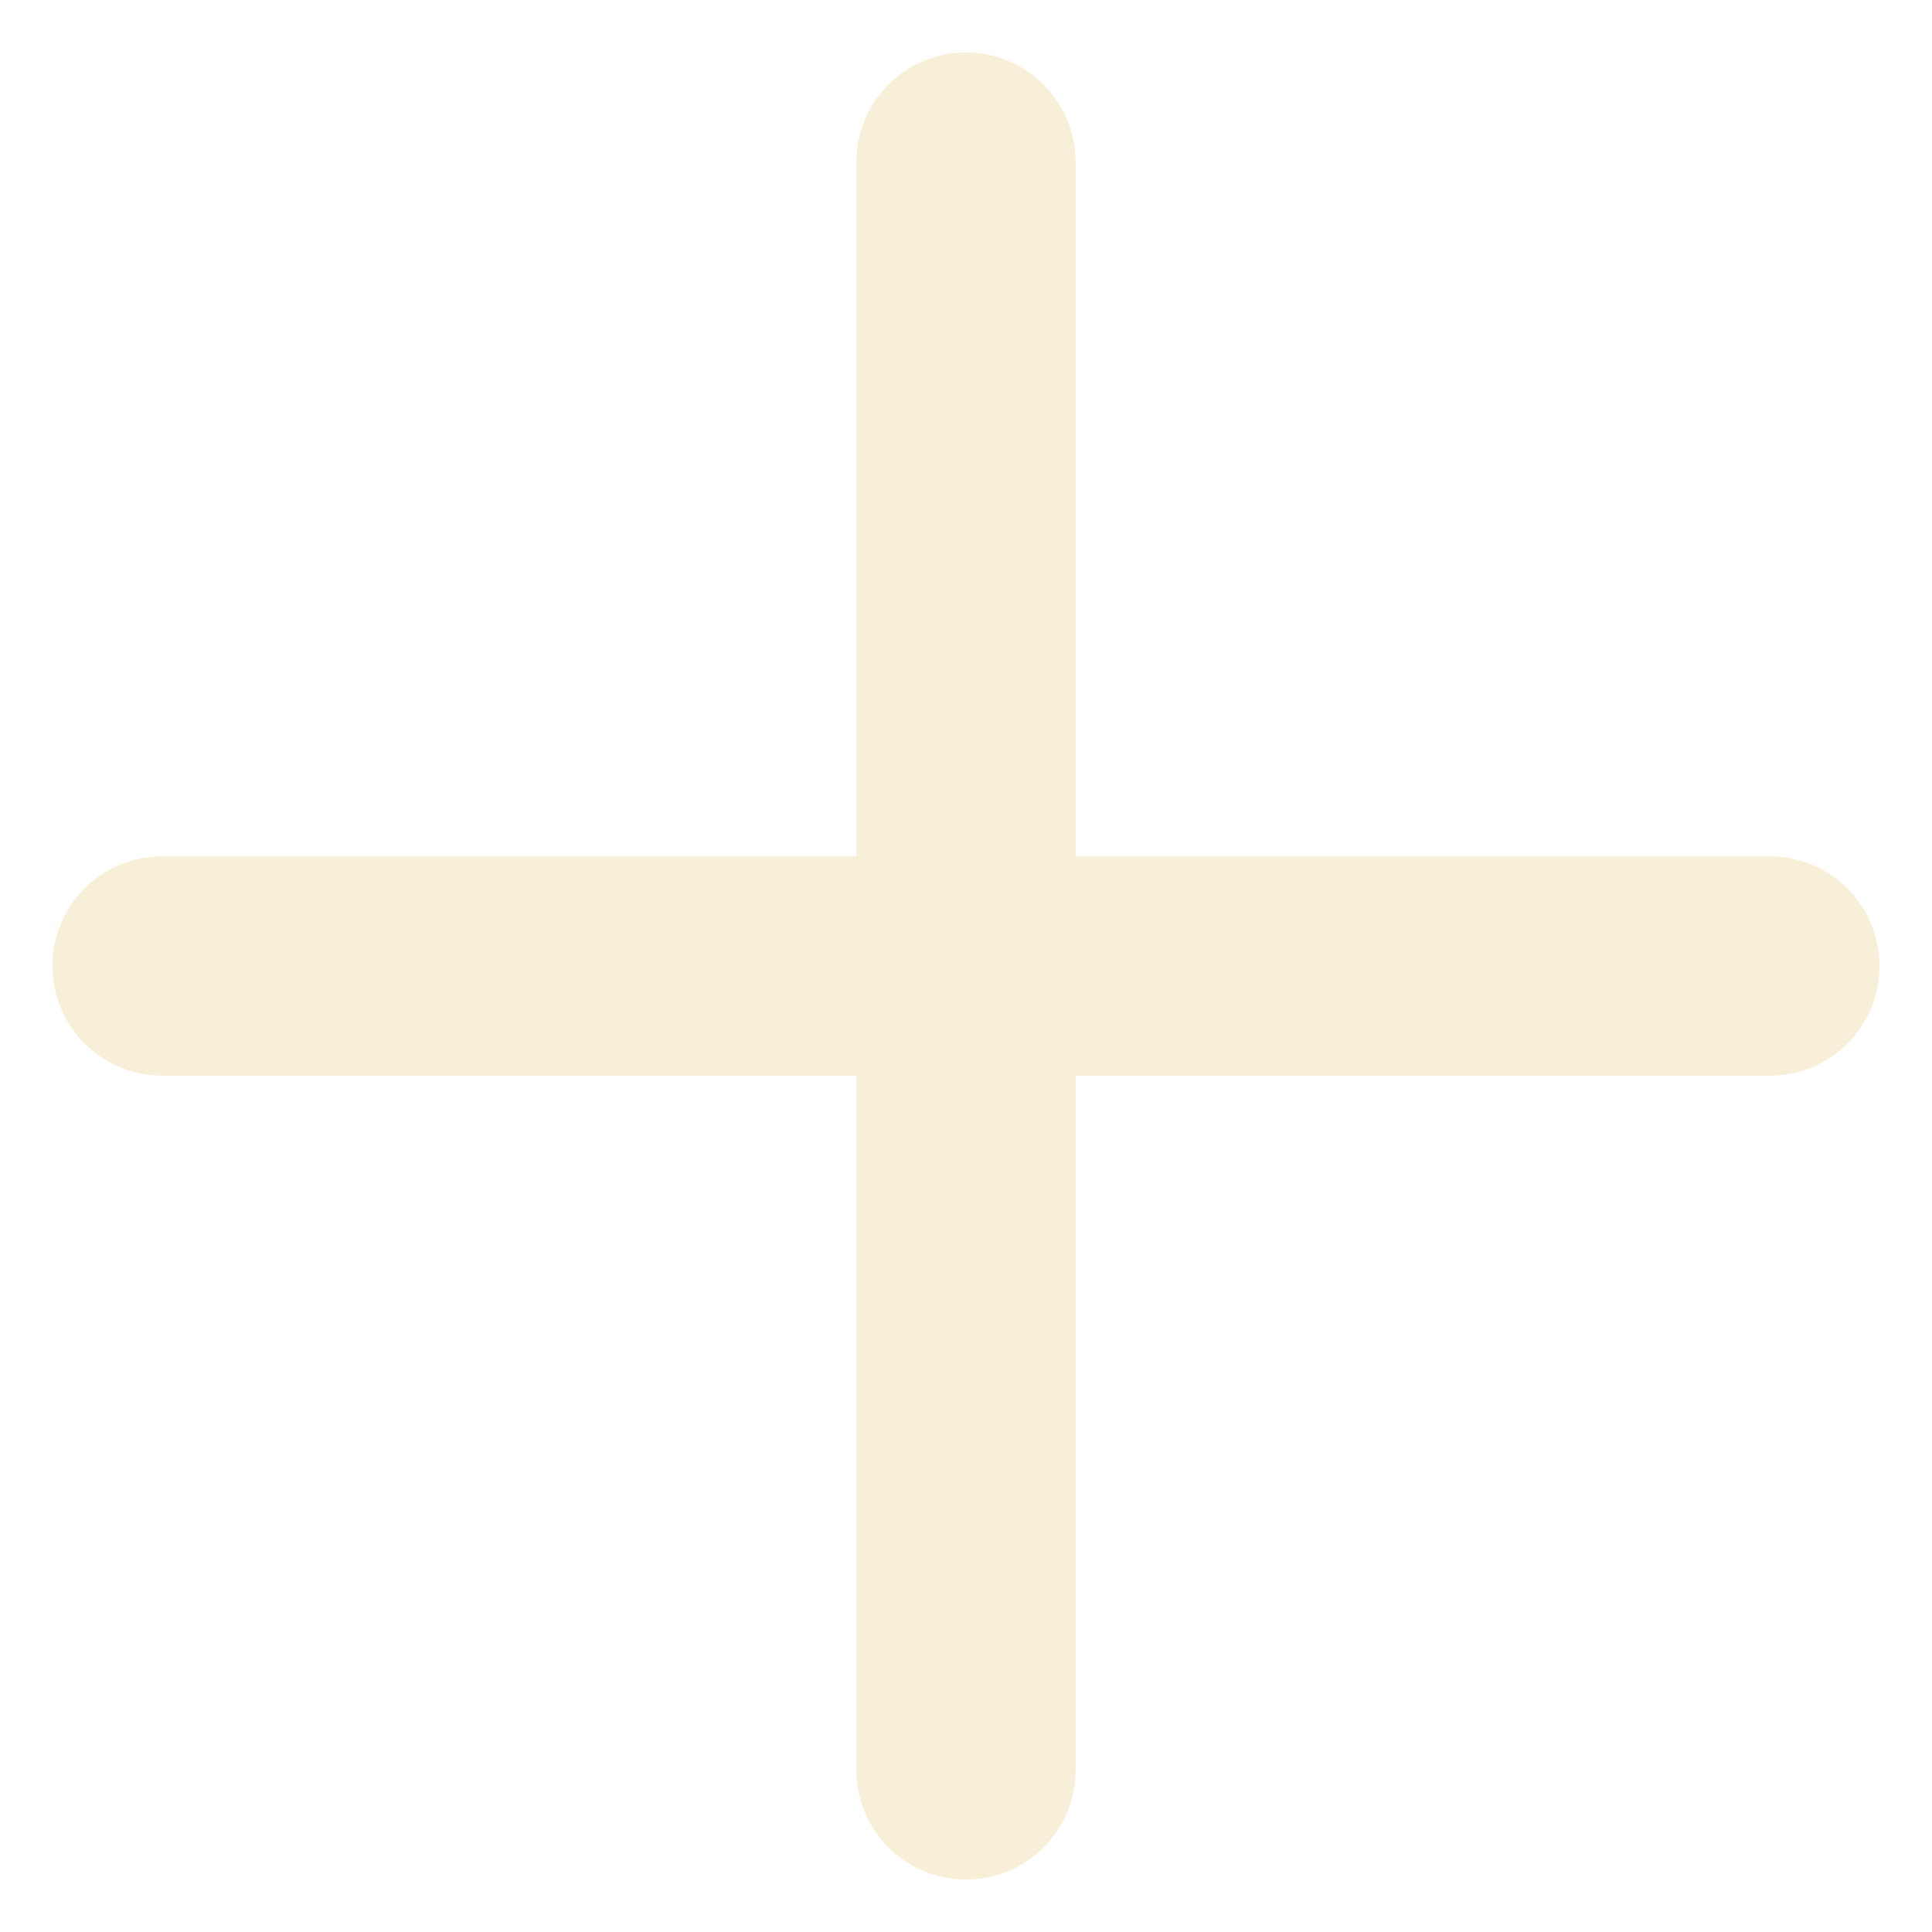
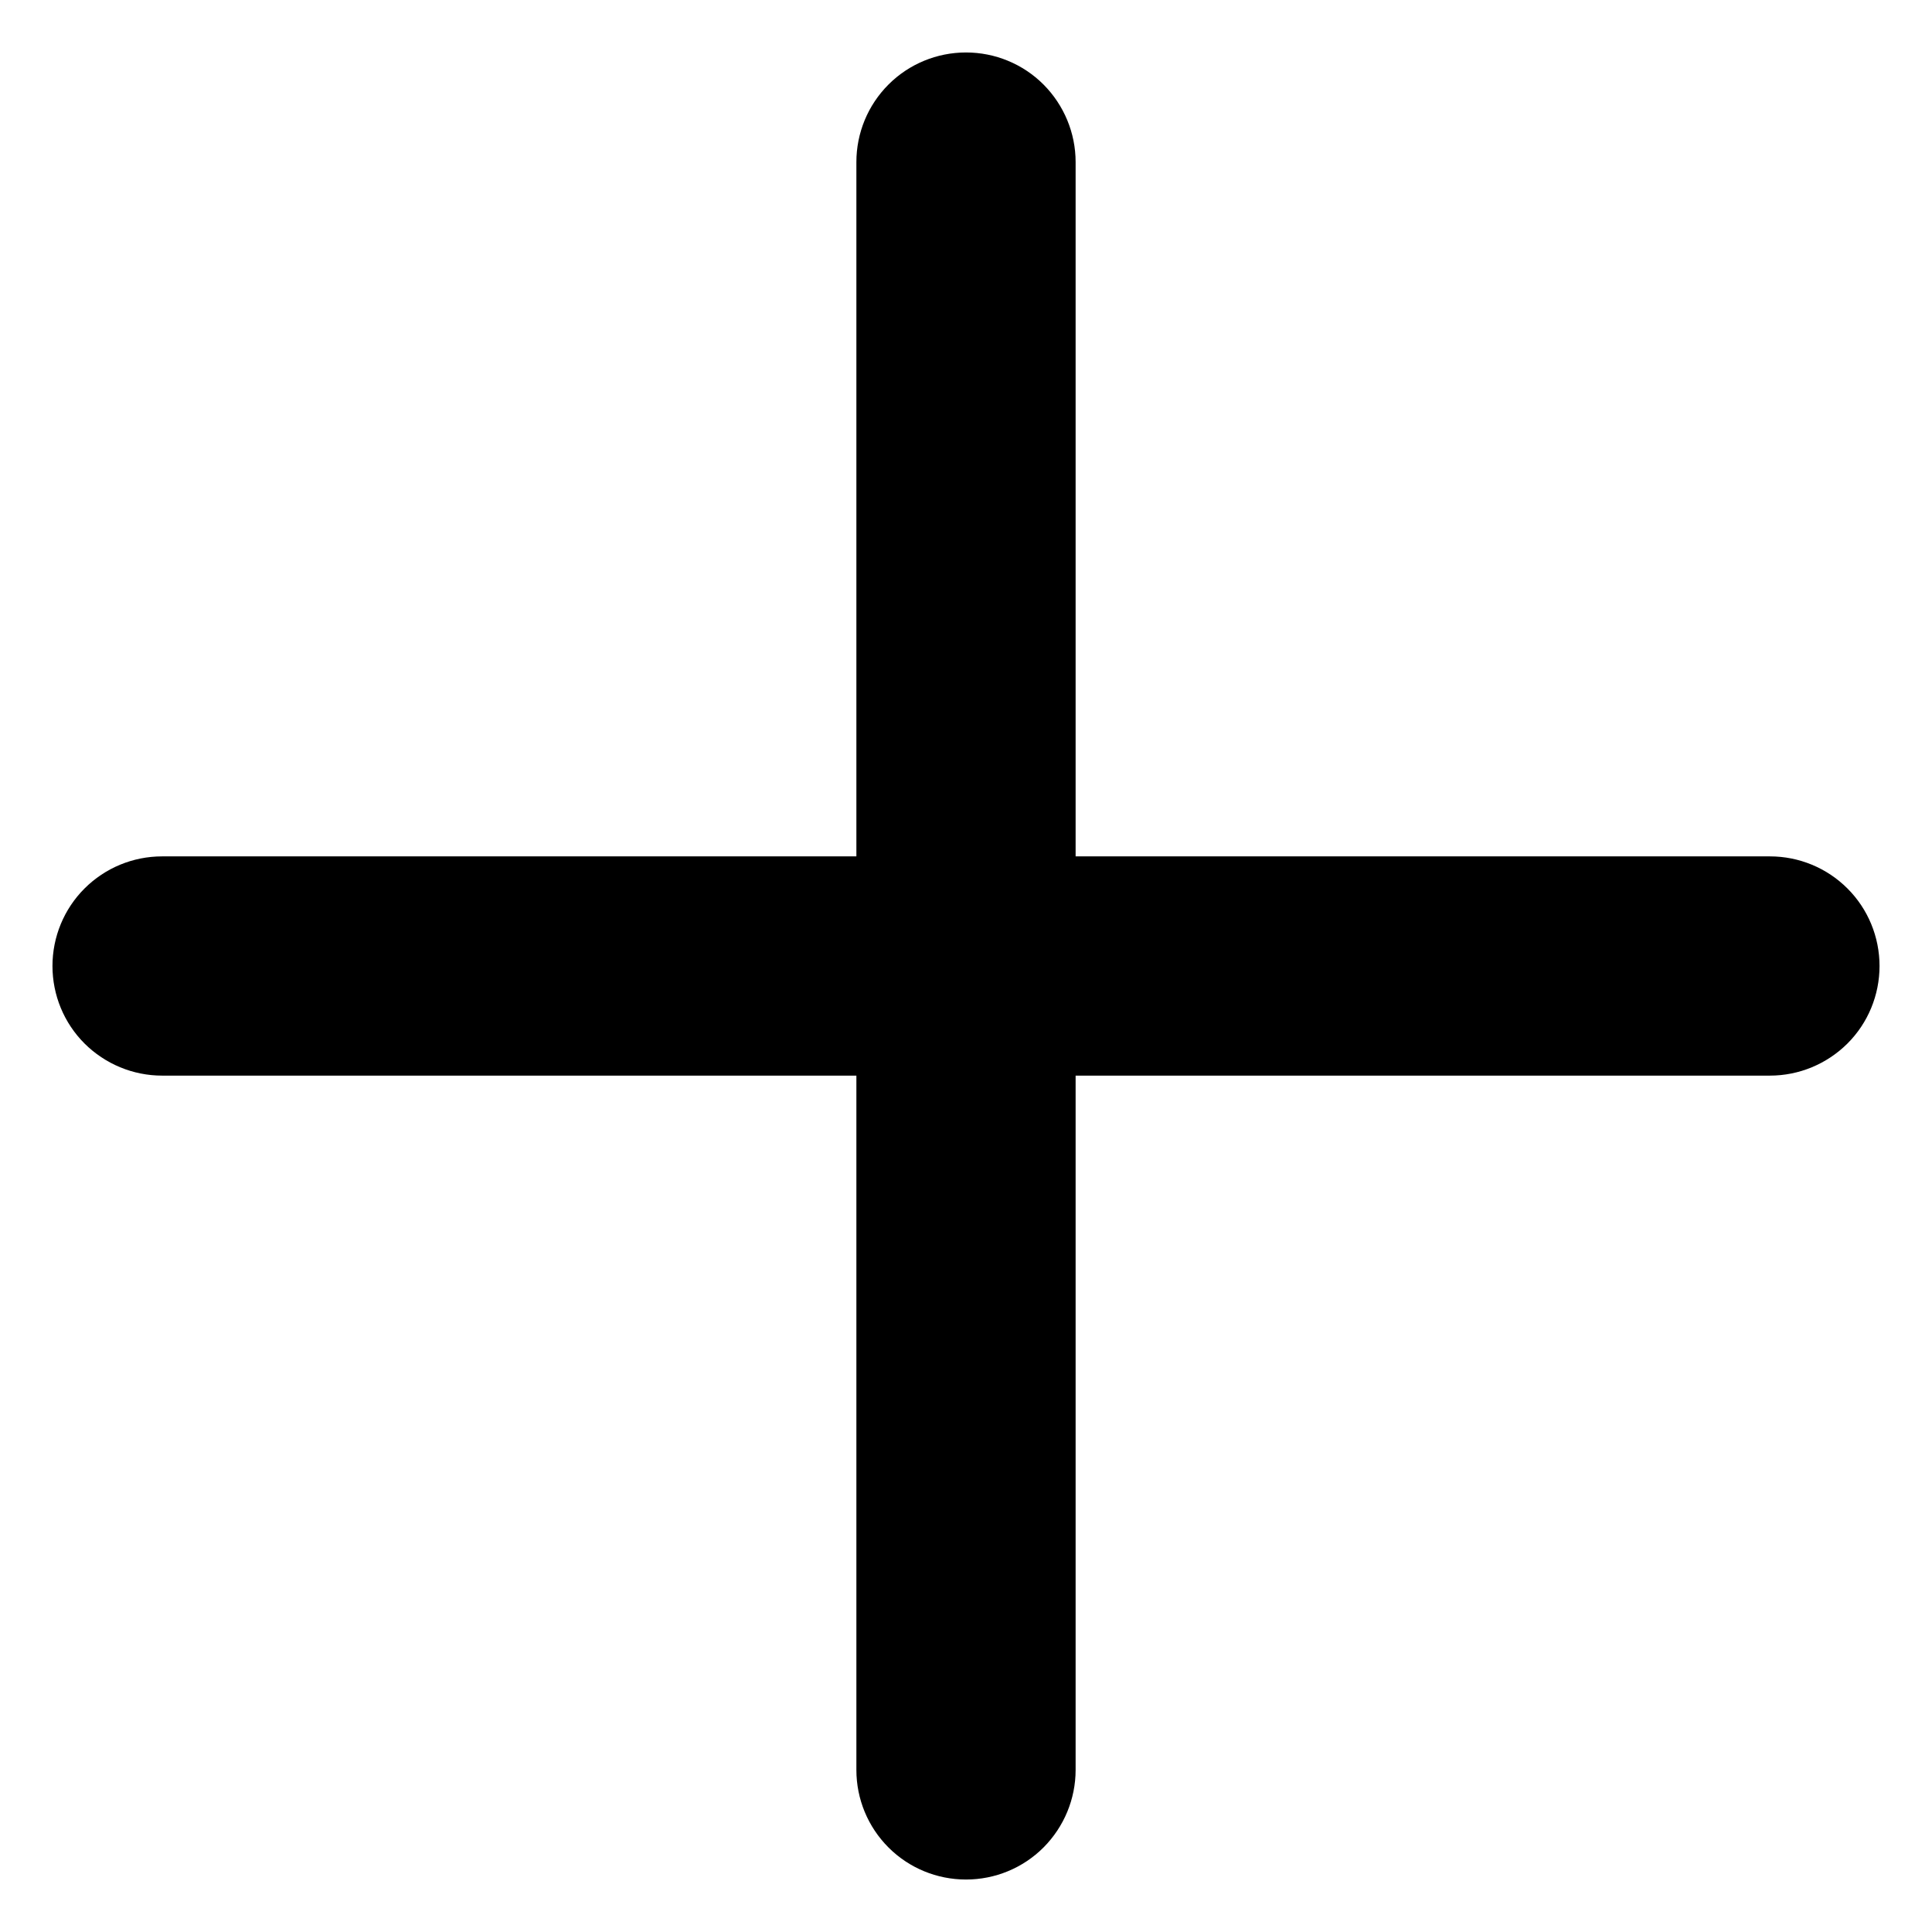
<svg xmlns="http://www.w3.org/2000/svg" width="19" height="19" viewBox="0 0 19 19" fill="none">
-   <path d="M18.484 9.5C18.484 9.786 18.371 10.06 18.169 10.262C17.966 10.464 17.692 10.578 17.406 10.578H10.578V17.406C10.578 17.692 10.464 17.966 10.262 18.169C10.06 18.371 9.786 18.484 9.5 18.484C9.214 18.484 8.94 18.371 8.738 18.169C8.535 17.966 8.422 17.692 8.422 17.406V10.578H1.594C1.308 10.578 1.034 10.464 0.831 10.262C0.629 10.06 0.516 9.786 0.516 9.5C0.516 9.214 0.629 8.94 0.831 8.738C1.034 8.535 1.308 8.422 1.594 8.422H8.422V1.594C8.422 1.308 8.535 1.034 8.738 0.831C8.94 0.629 9.214 0.516 9.5 0.516C9.786 0.516 10.06 0.629 10.262 0.831C10.464 1.034 10.578 1.308 10.578 1.594V8.422H17.406C17.692 8.422 17.966 8.535 18.169 8.738C18.371 8.94 18.484 9.214 18.484 9.5Z" fill="#F7EFD8" />
+   <path d="M18.484 9.5C18.484 9.786 18.371 10.06 18.169 10.262C17.966 10.464 17.692 10.578 17.406 10.578H10.578V17.406C10.578 17.692 10.464 17.966 10.262 18.169C10.06 18.371 9.786 18.484 9.5 18.484C9.214 18.484 8.94 18.371 8.738 18.169C8.535 17.966 8.422 17.692 8.422 17.406V10.578H1.594C1.308 10.578 1.034 10.464 0.831 10.262C0.629 10.06 0.516 9.786 0.516 9.5C0.516 9.214 0.629 8.94 0.831 8.738C1.034 8.535 1.308 8.422 1.594 8.422H8.422V1.594C8.422 1.308 8.535 1.034 8.738 0.831C8.94 0.629 9.214 0.516 9.5 0.516C9.786 0.516 10.06 0.629 10.262 0.831C10.464 1.034 10.578 1.308 10.578 1.594V8.422H17.406C17.692 8.422 17.966 8.535 18.169 8.738C18.371 8.94 18.484 9.214 18.484 9.5Z" fill="currentColor" />
</svg>
